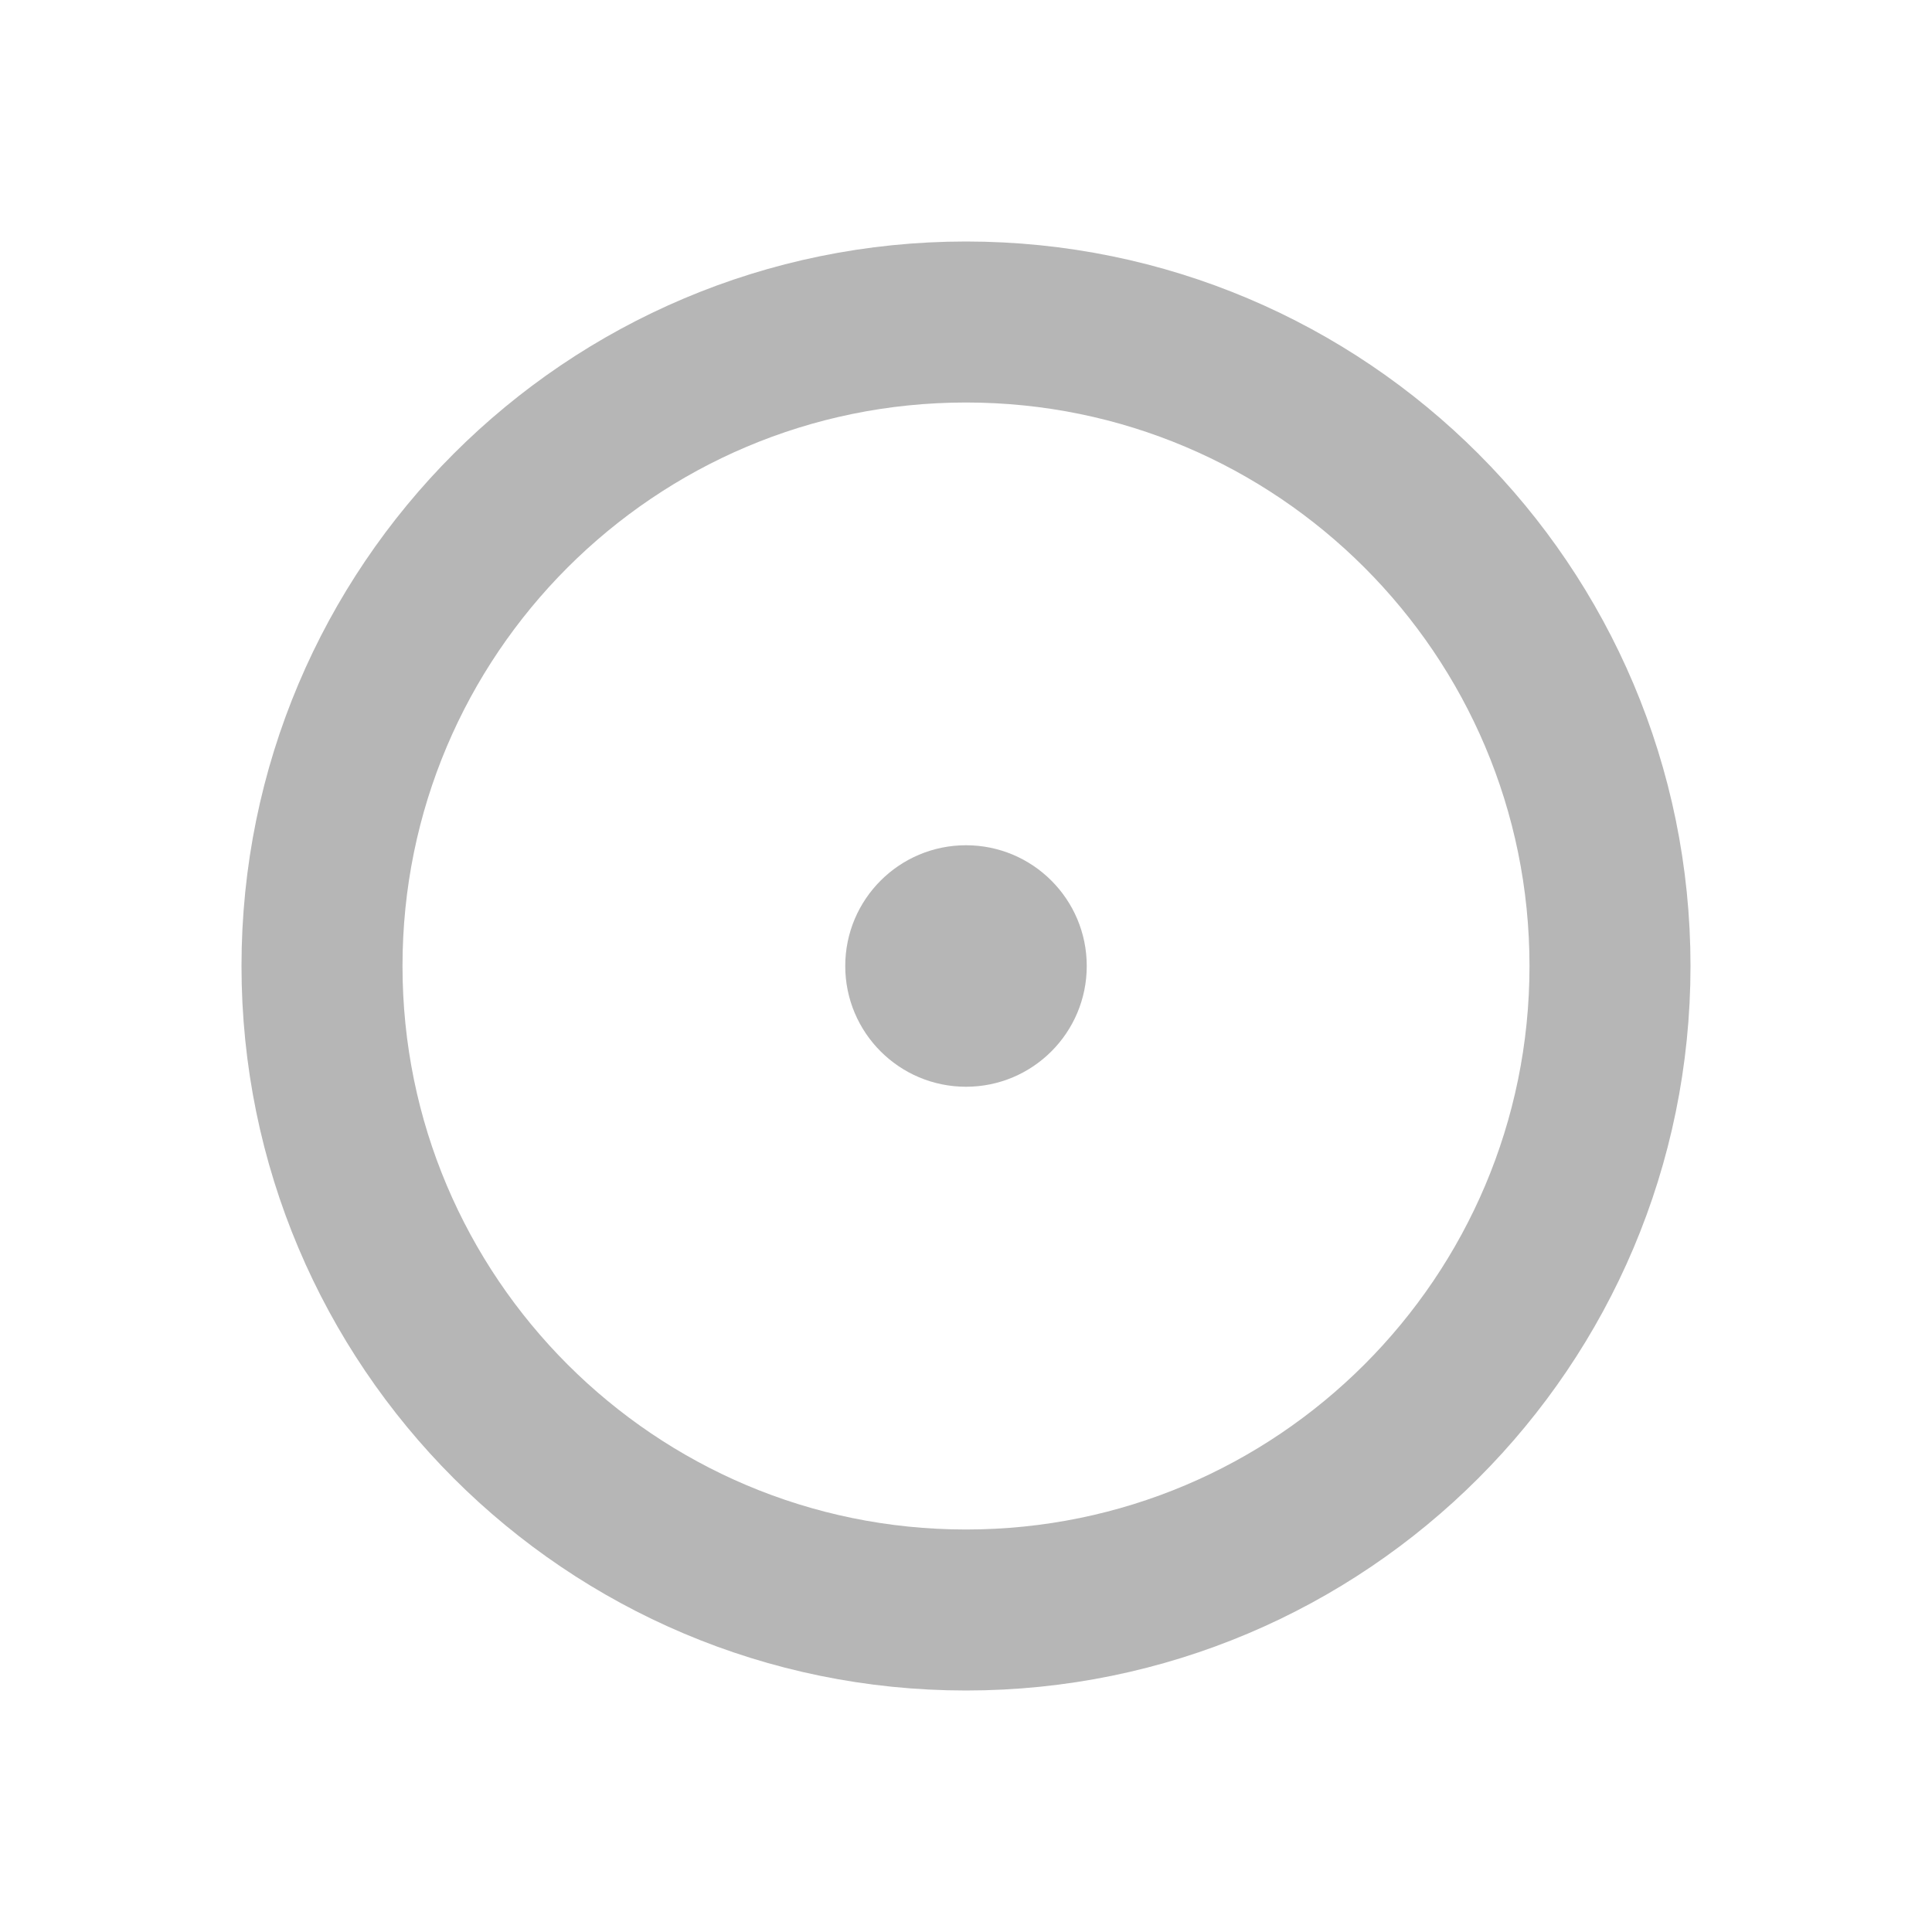
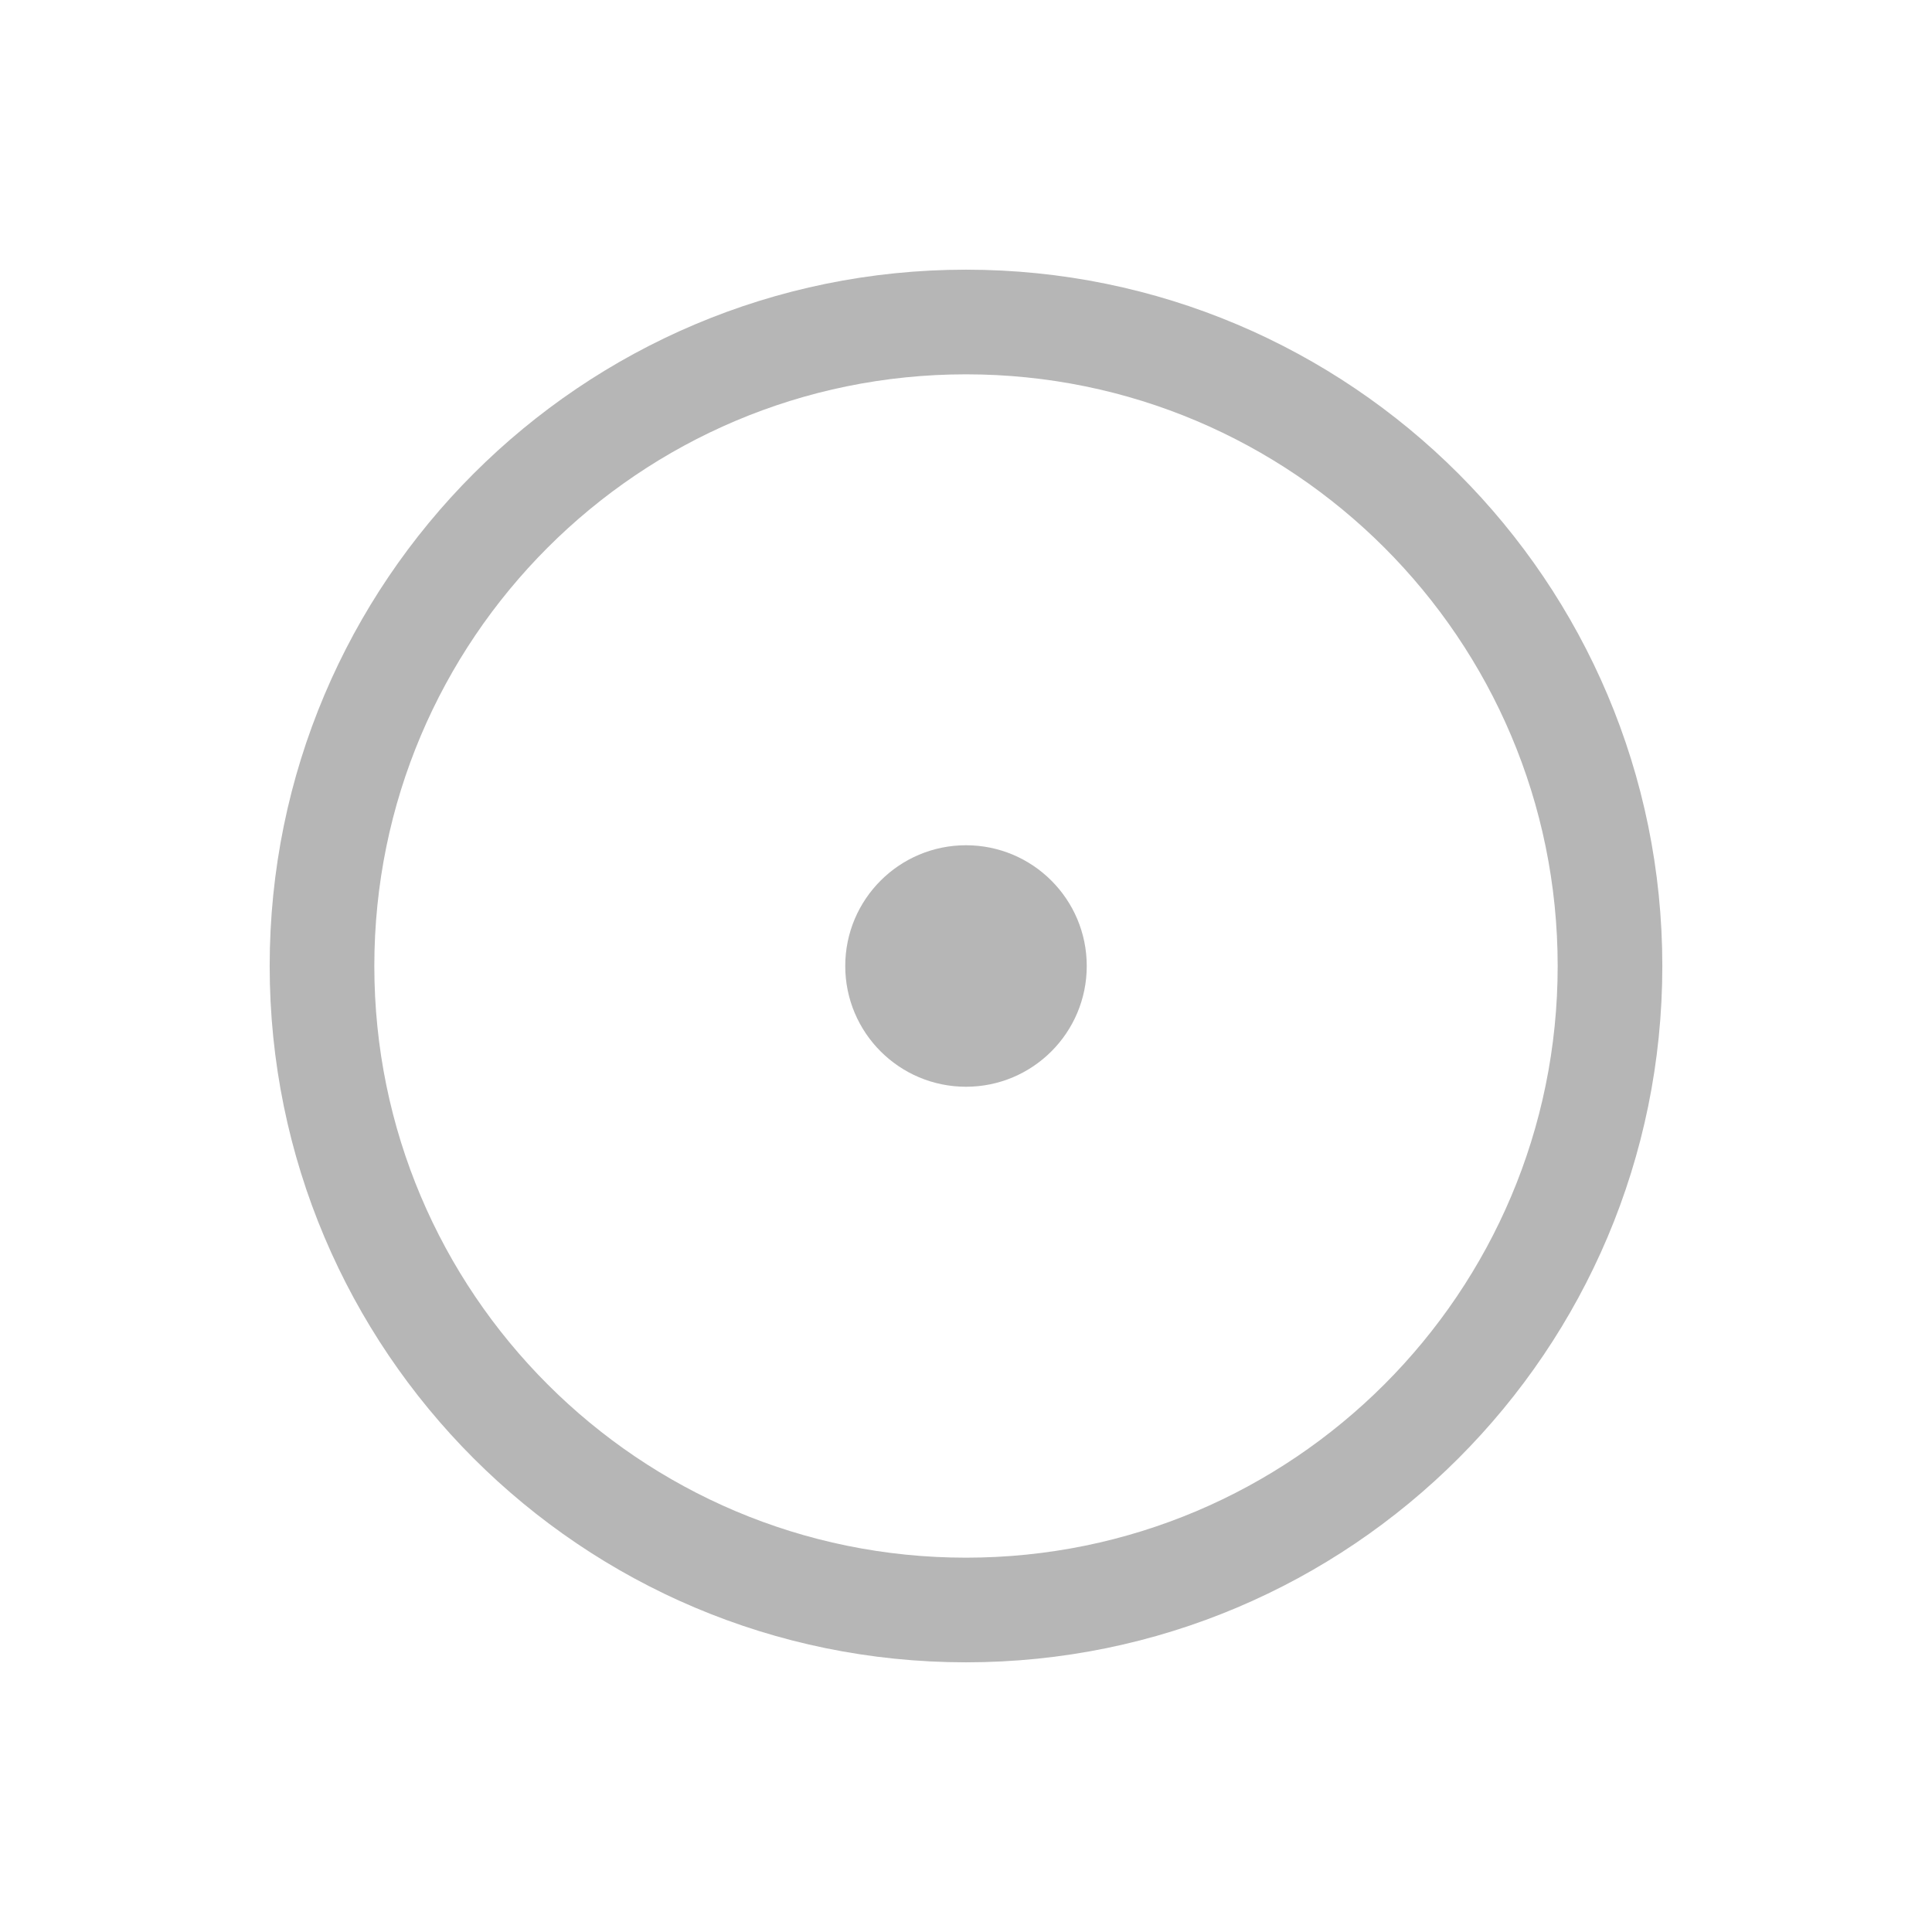
- <svg xmlns="http://www.w3.org/2000/svg" width="24" height="24" viewBox="0 0 24 24" fill="none" stroke="#b6b6b6" stroke-width="2" stroke-linecap="round" stroke-linejoin="round">
+ <svg xmlns="http://www.w3.org/2000/svg" width="24" height="24" viewBox="0 0 24 24" fill="none" stroke="#b6b6b6" stroke-width="1.3" stroke-linecap="round" stroke-linejoin="round">
  <circle cx="12" cy="12" r="8" />
  <circle cx="12" cy="12" r="1.5" fill="#b6b6b6" stroke="none" />
</svg>
